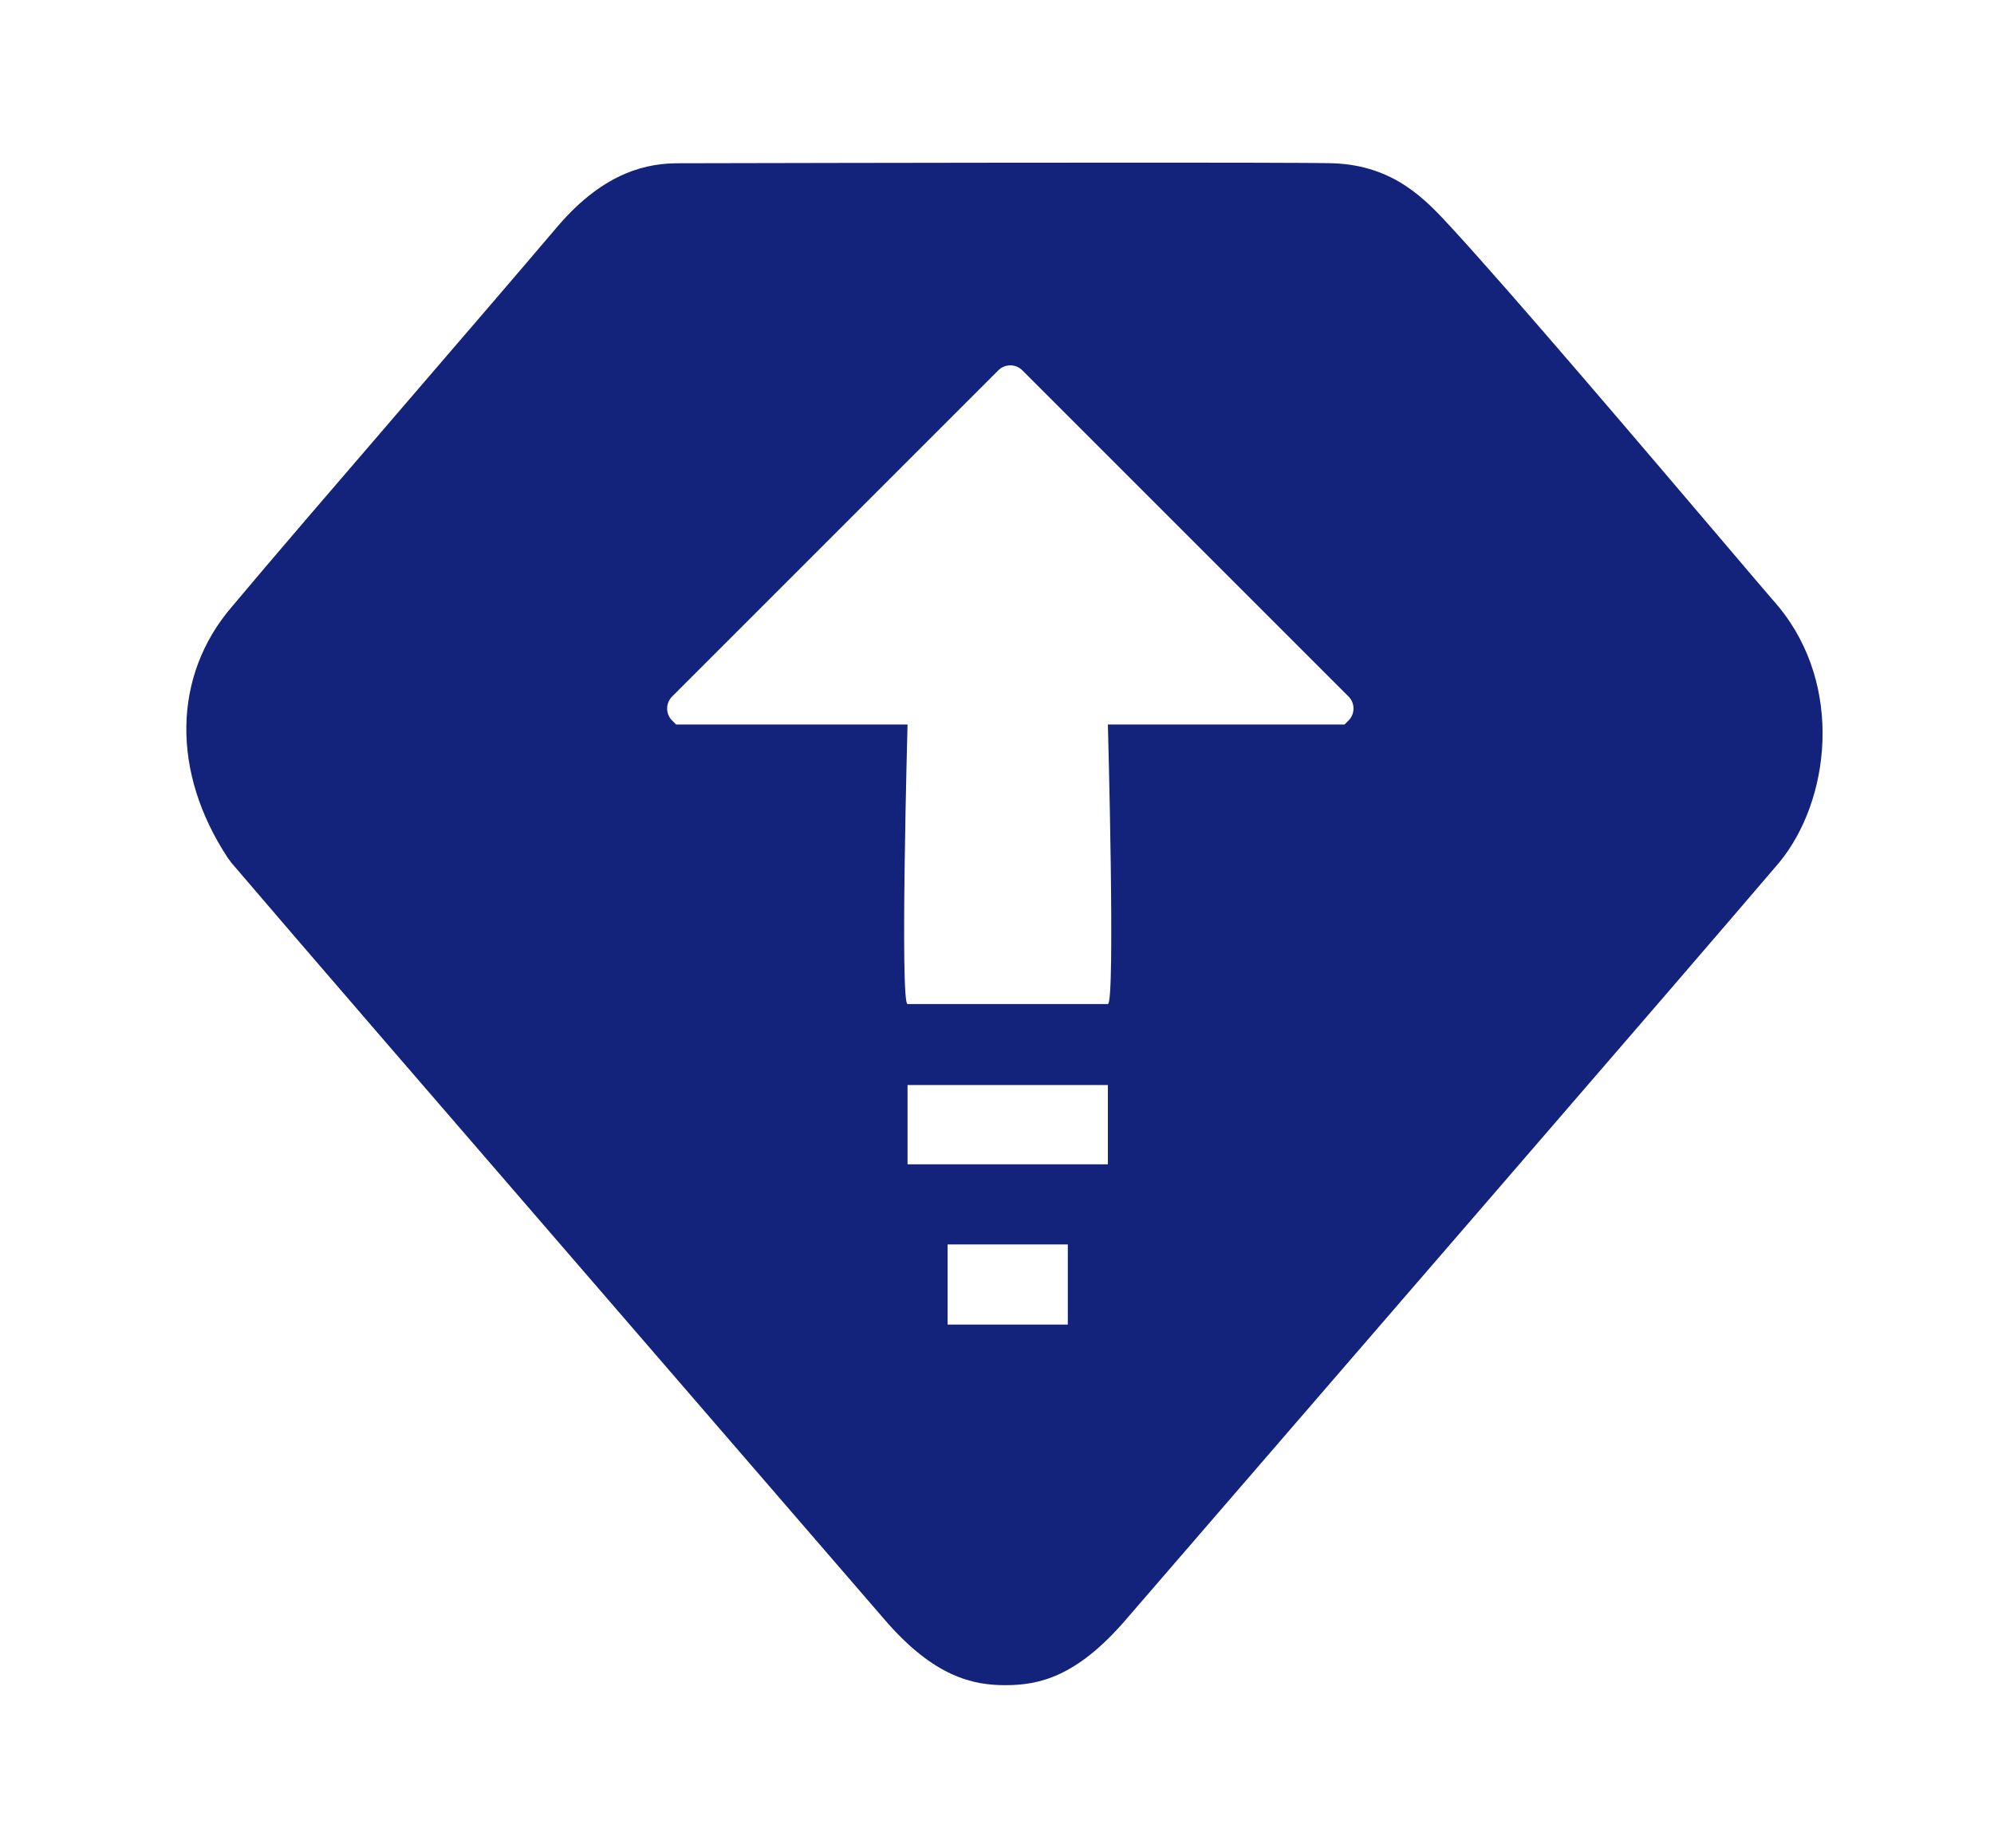
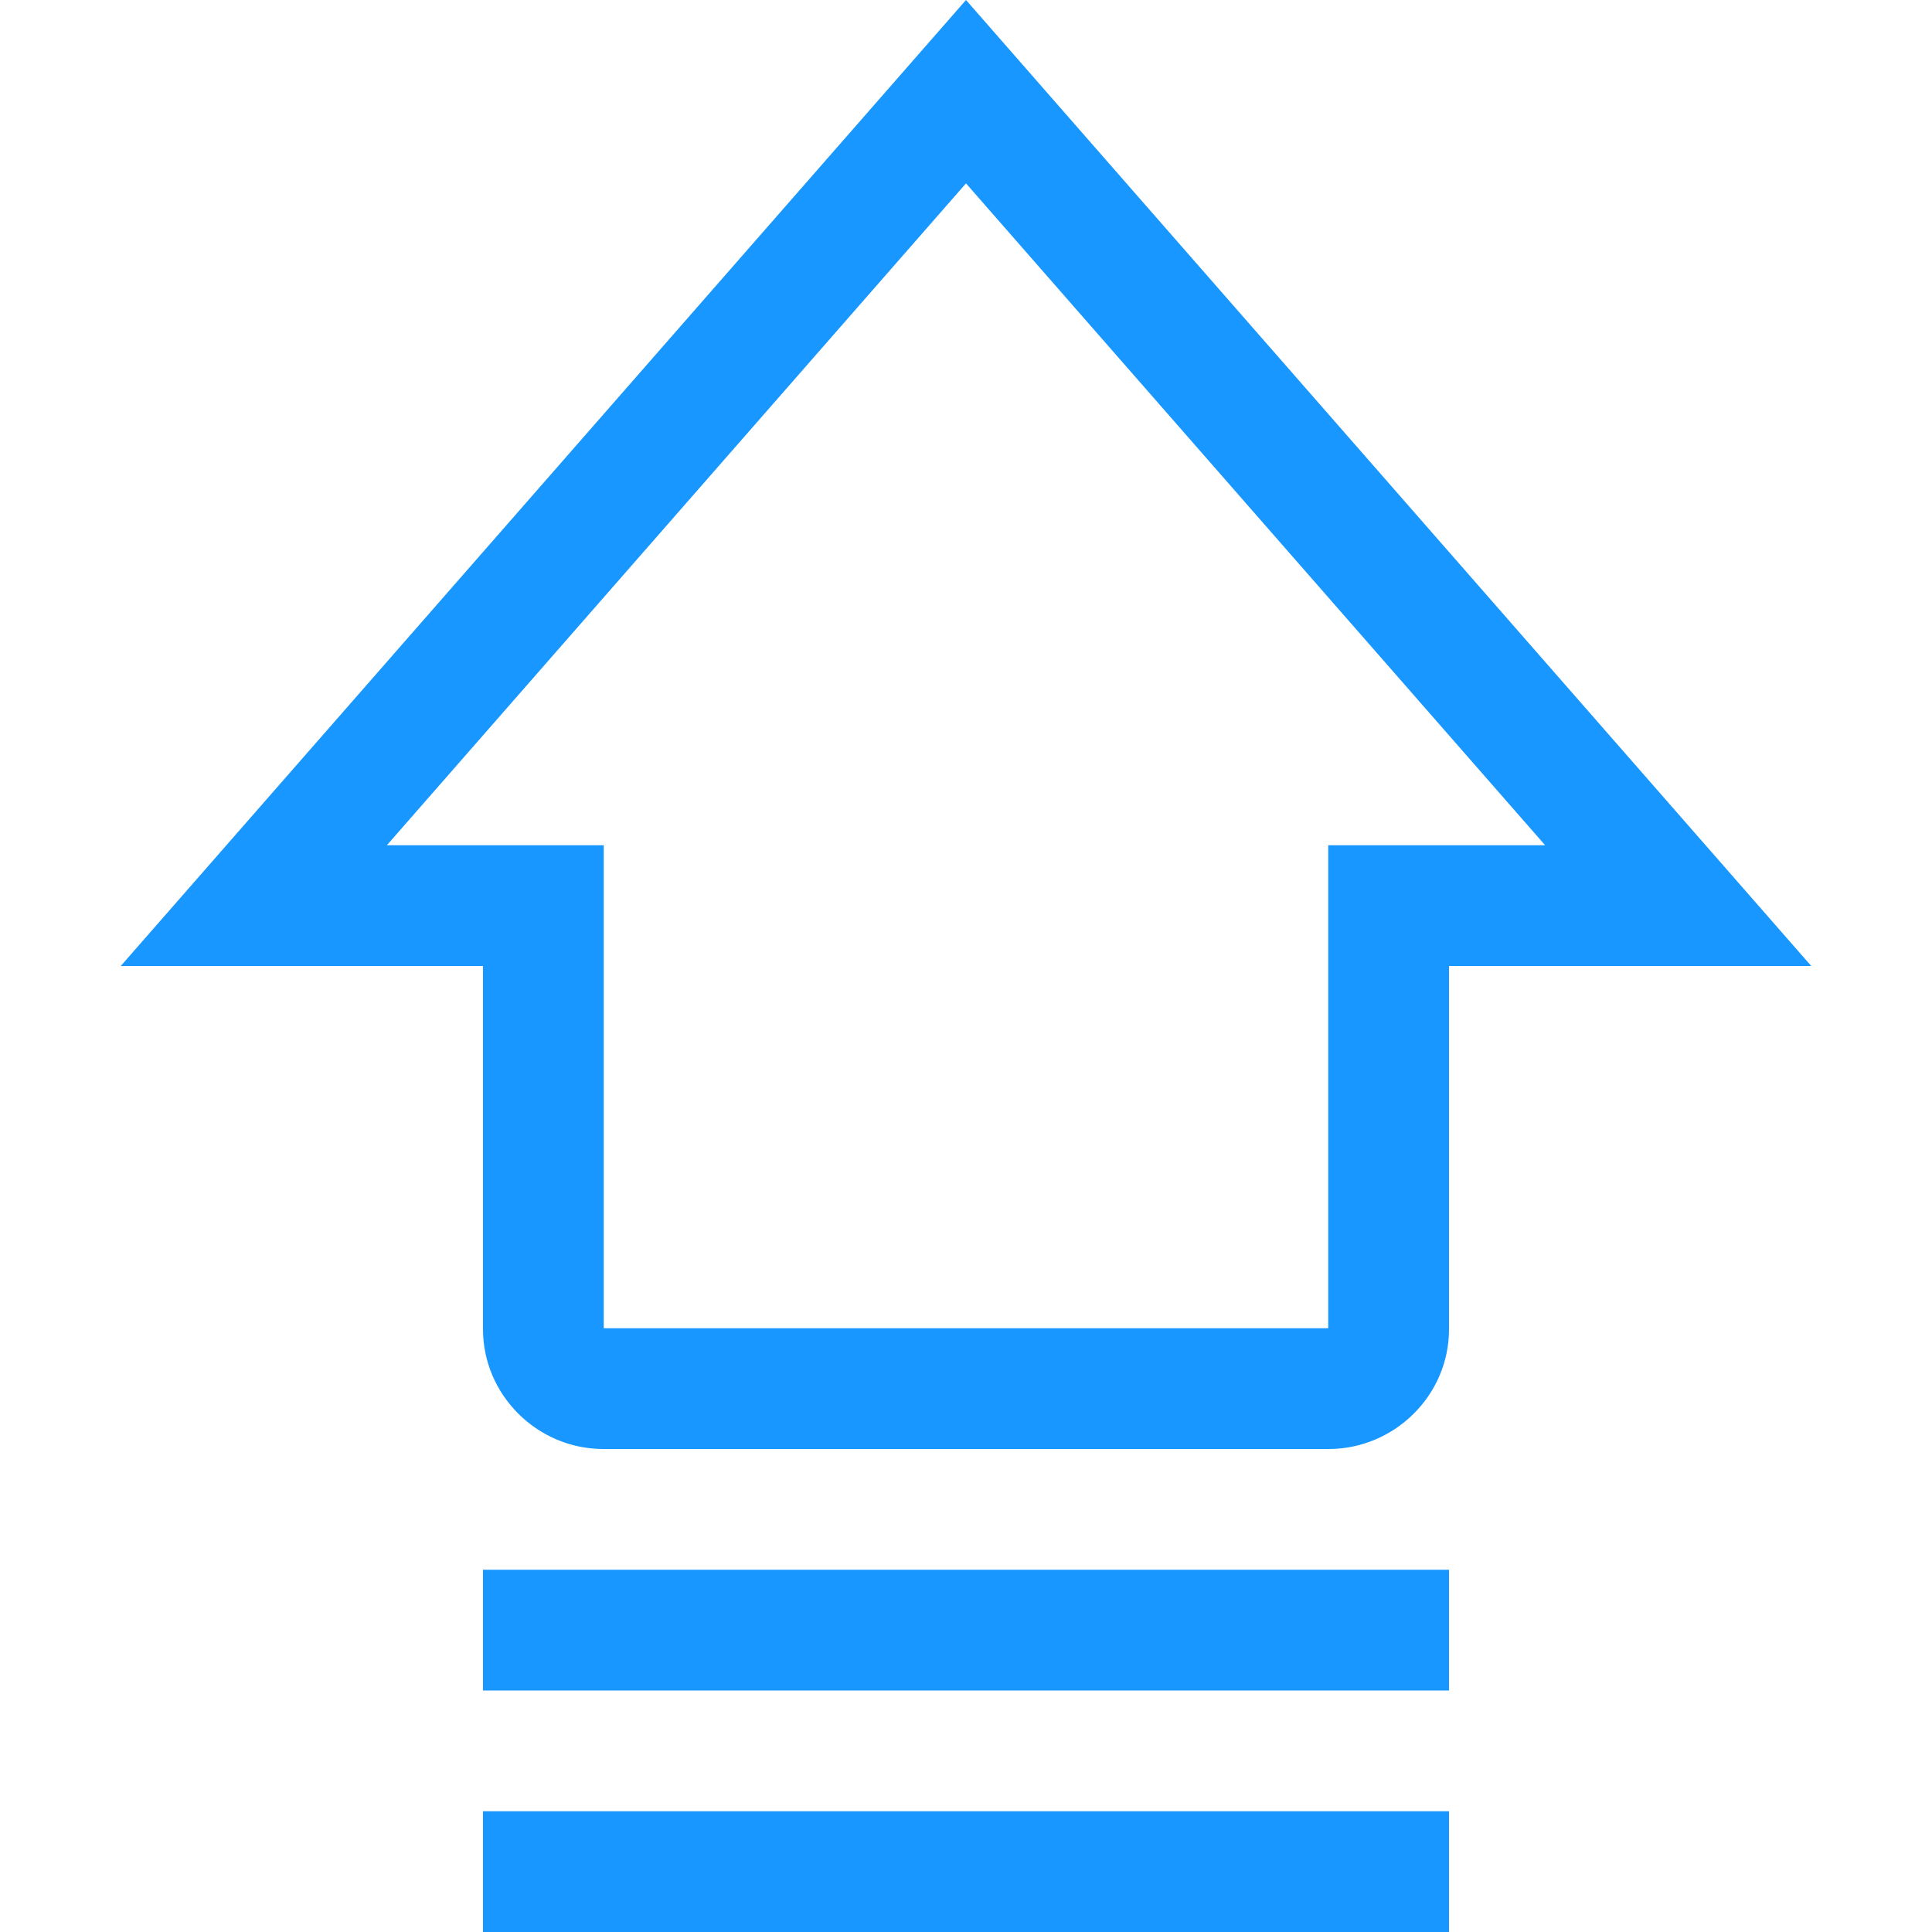
- <svg xmlns="http://www.w3.org/2000/svg" t="1535528764322" class="icon" style="" viewBox="0 0 1105 1024" version="1.1" p-id="12233" width="138.125" height="128">
+ <svg xmlns="http://www.w3.org/2000/svg" t="1536807325287" class="icon" style="" viewBox="0 0 1024 1024" version="1.1" p-id="1892" width="128" height="128">
  <defs>
    <style type="text/css" />
  </defs>
-   <path d="M924.989 549.001c24.506-28.443 45.213-52.543 61.009-71.051 27.989-33.983 35.963-97.641-0.428-141.795-4.775-5.488-15.835-18.513-30.412-35.657-43.881-51.608-117.302-137.982-151.104-174.643-13.967-15.168-31.34-34.028-64.99-35.366-2.45-0.083-9.91-0.363-104.261-0.363-107.265 0-258.771 0.349-258.702 0.349-16.042 0-40.502 3.663-67.454 35.408-19.767 23.317-50.47 58.988-81.547 95.093-39.589 45.992-79.759 92.683-98.641 115.305-32.821 38.248-33.637 91.596-2.145 139.263l2.090 2.787c37.18 43.583 118.048 137.144 213.561 247.643l148.462 171.828c27.422 31.786 49.072 36.077 66.637 36.077 18.453 0 39.299-4.373 66.637-36.063l153.555-177.748c14.978-17.329 29.576-34.217 43.698-50.558l104.037-120.505zM613.946 401.514c0 0 4.237 154.895 0 154.895h-111.020c-4.237 0 0-154.895 0-154.895l-128.243-0.002-2.229-2.228c-3.668-3.668-3.668-9.614 0-13.283l180.789-180.788c3.668-3.667 9.614-3.667 13.282 0l180.788 180.789c3.668 3.668 3.668 9.614 0 13.283l-2.229 2.229h-131.138zM525.13 689.631h66.611v44.408h-66.611v-44.408zM502.926 601.309h111.020v43.914h-111.020v-43.914z" fill="#13227a" p-id="12234" />
+   <path d="M120 448 256 448 320 448 320 512 320 704.59C320 703.938 320.062 704 319.81 704L704.19 704C703.961 704 704 703.962 704 704.59L704 512 704 448 768 448 904 448 940.876 490.144 930.959 512 874.959 512 469.479 48.595 475.124 42.144 548.876 42.144 554.521 48.595 149.041 512 93.041 512 83.124 490.144 120 448 120 448ZM256 512 64 512 512 0 960 512 768 512 768 704.59C768 739.61 739.006 768 704.19 768L319.81 768C284.569 768 256 739.138 256 704.59L256 512 256 512Z" p-id="1893" fill="#1797FF" />
+   <path d="M256 832l512 0 0 64-512 0 0-64Z" p-id="1894" fill="#1797FF" />
+   <path d="M256 960l512 0 0 64-512 0 0-64Z" p-id="1895" fill="#1797FF" />
</svg>
